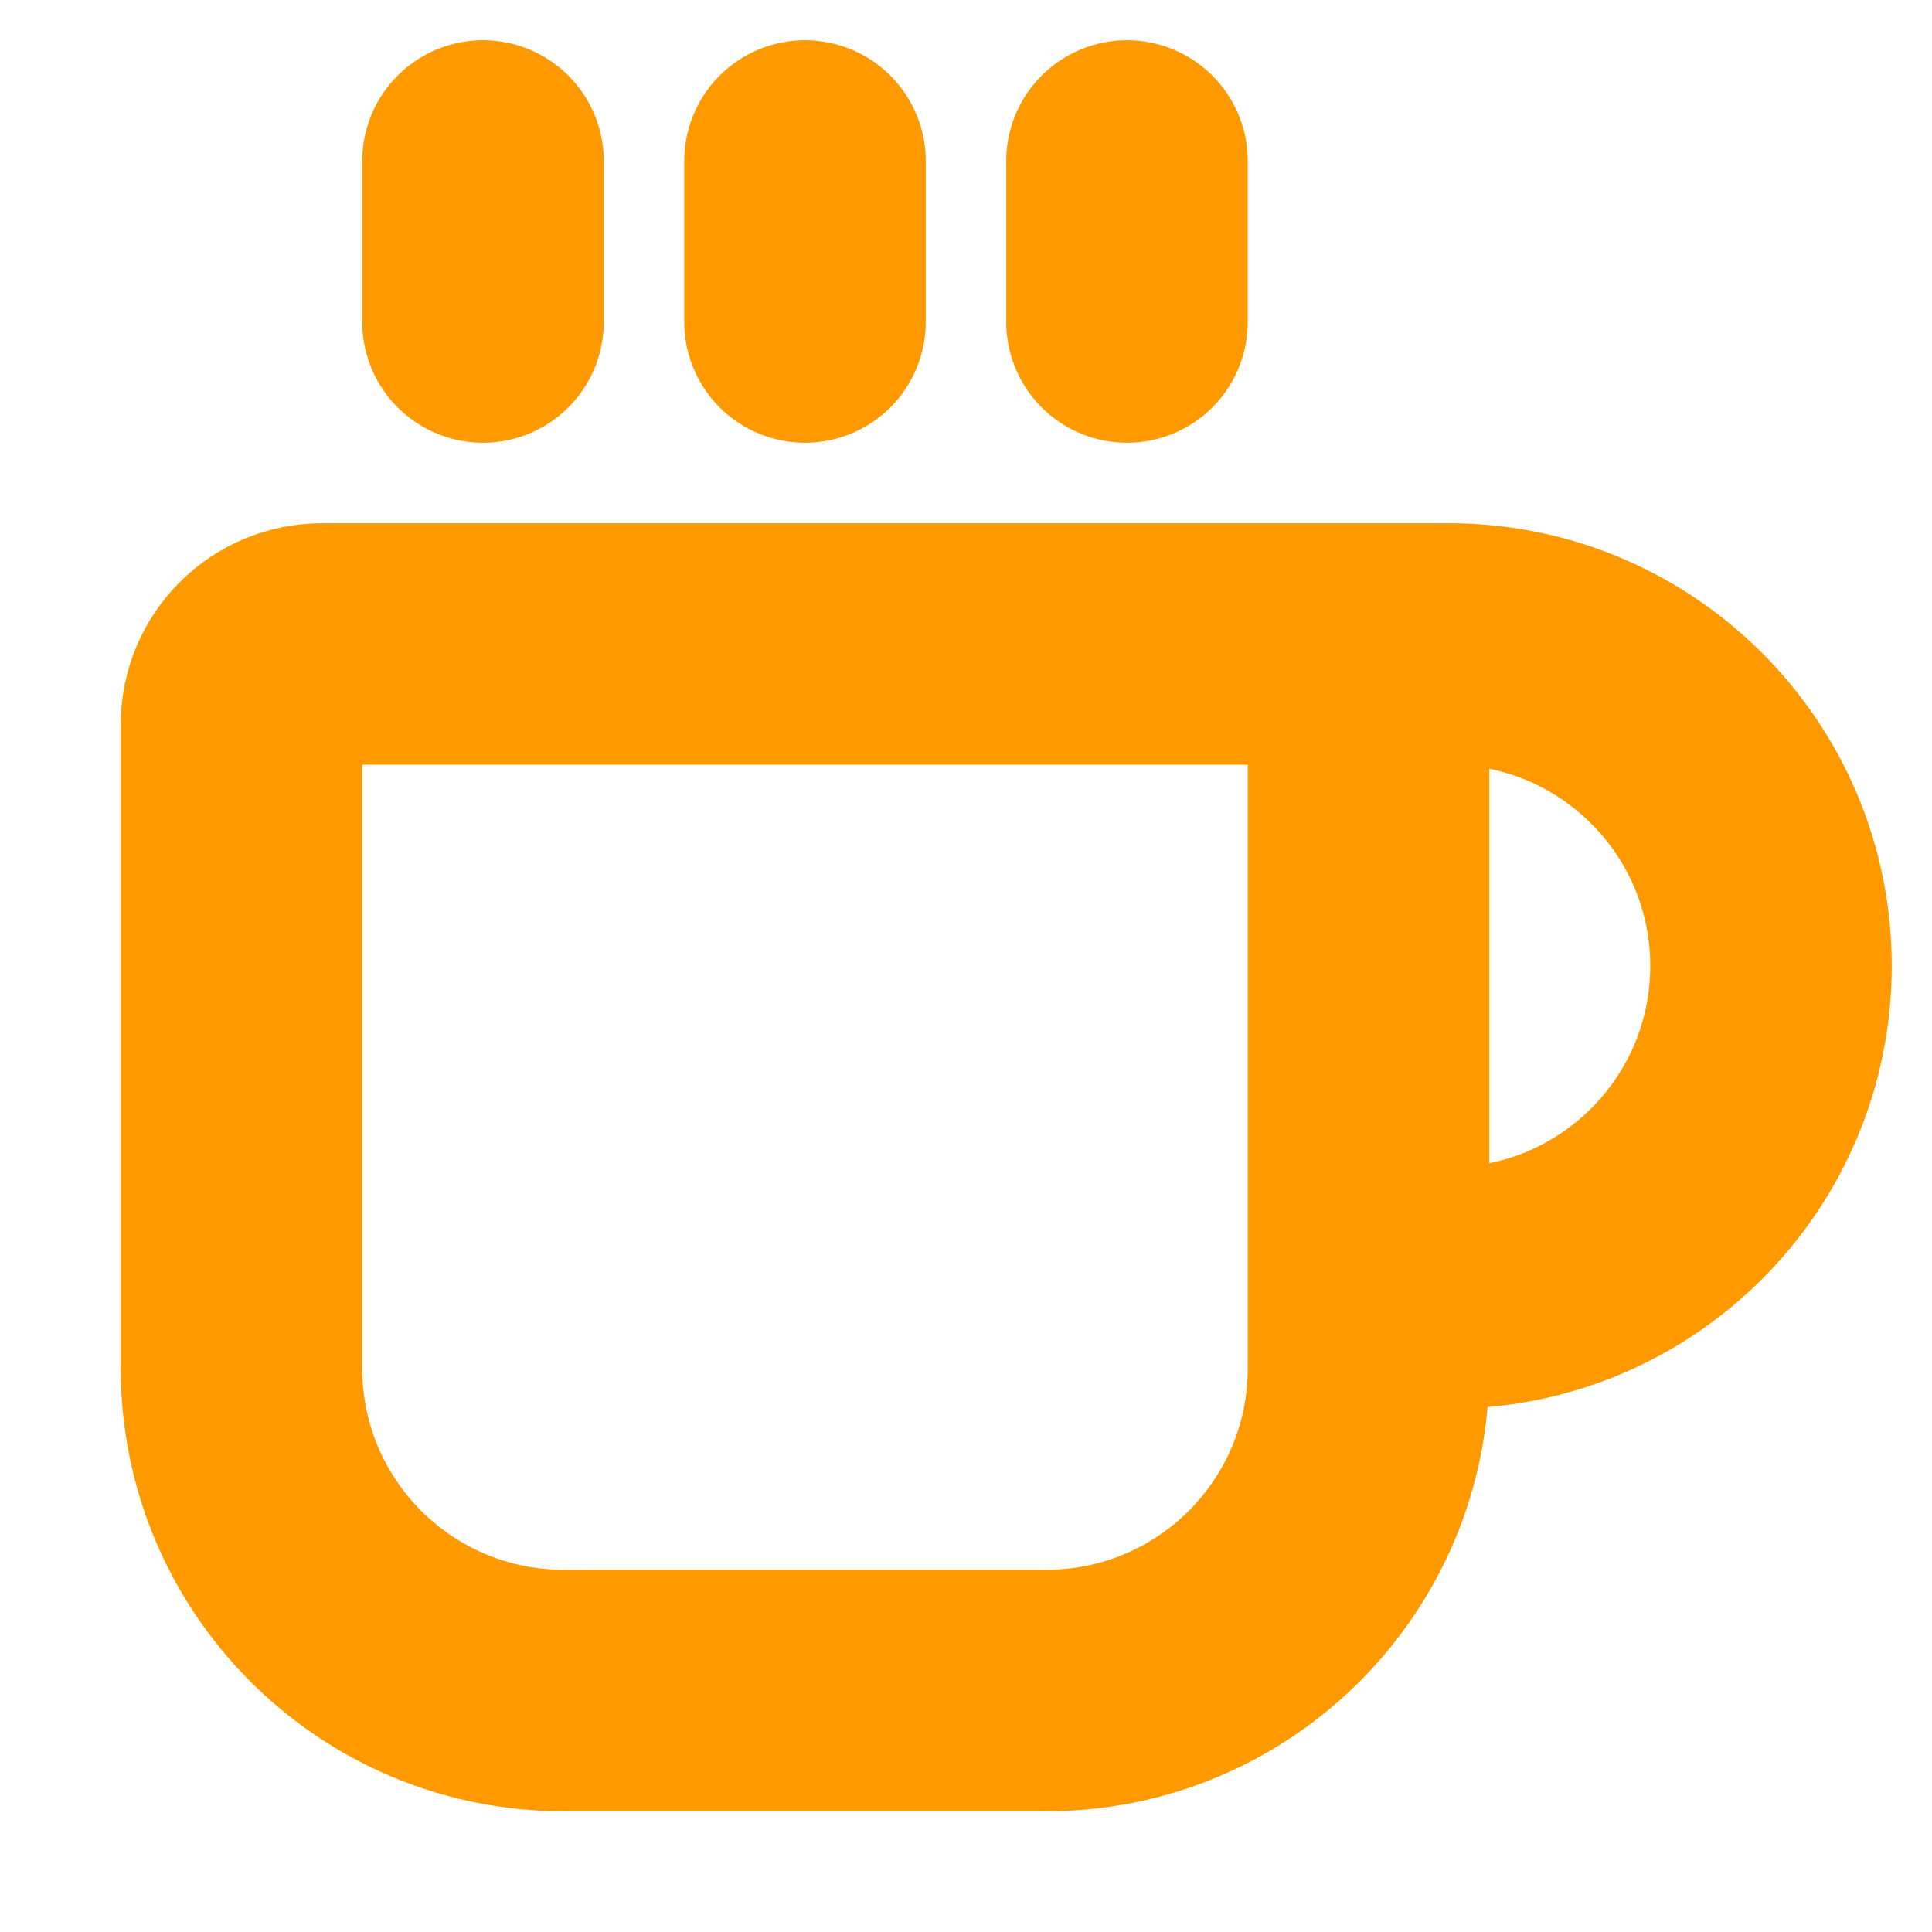
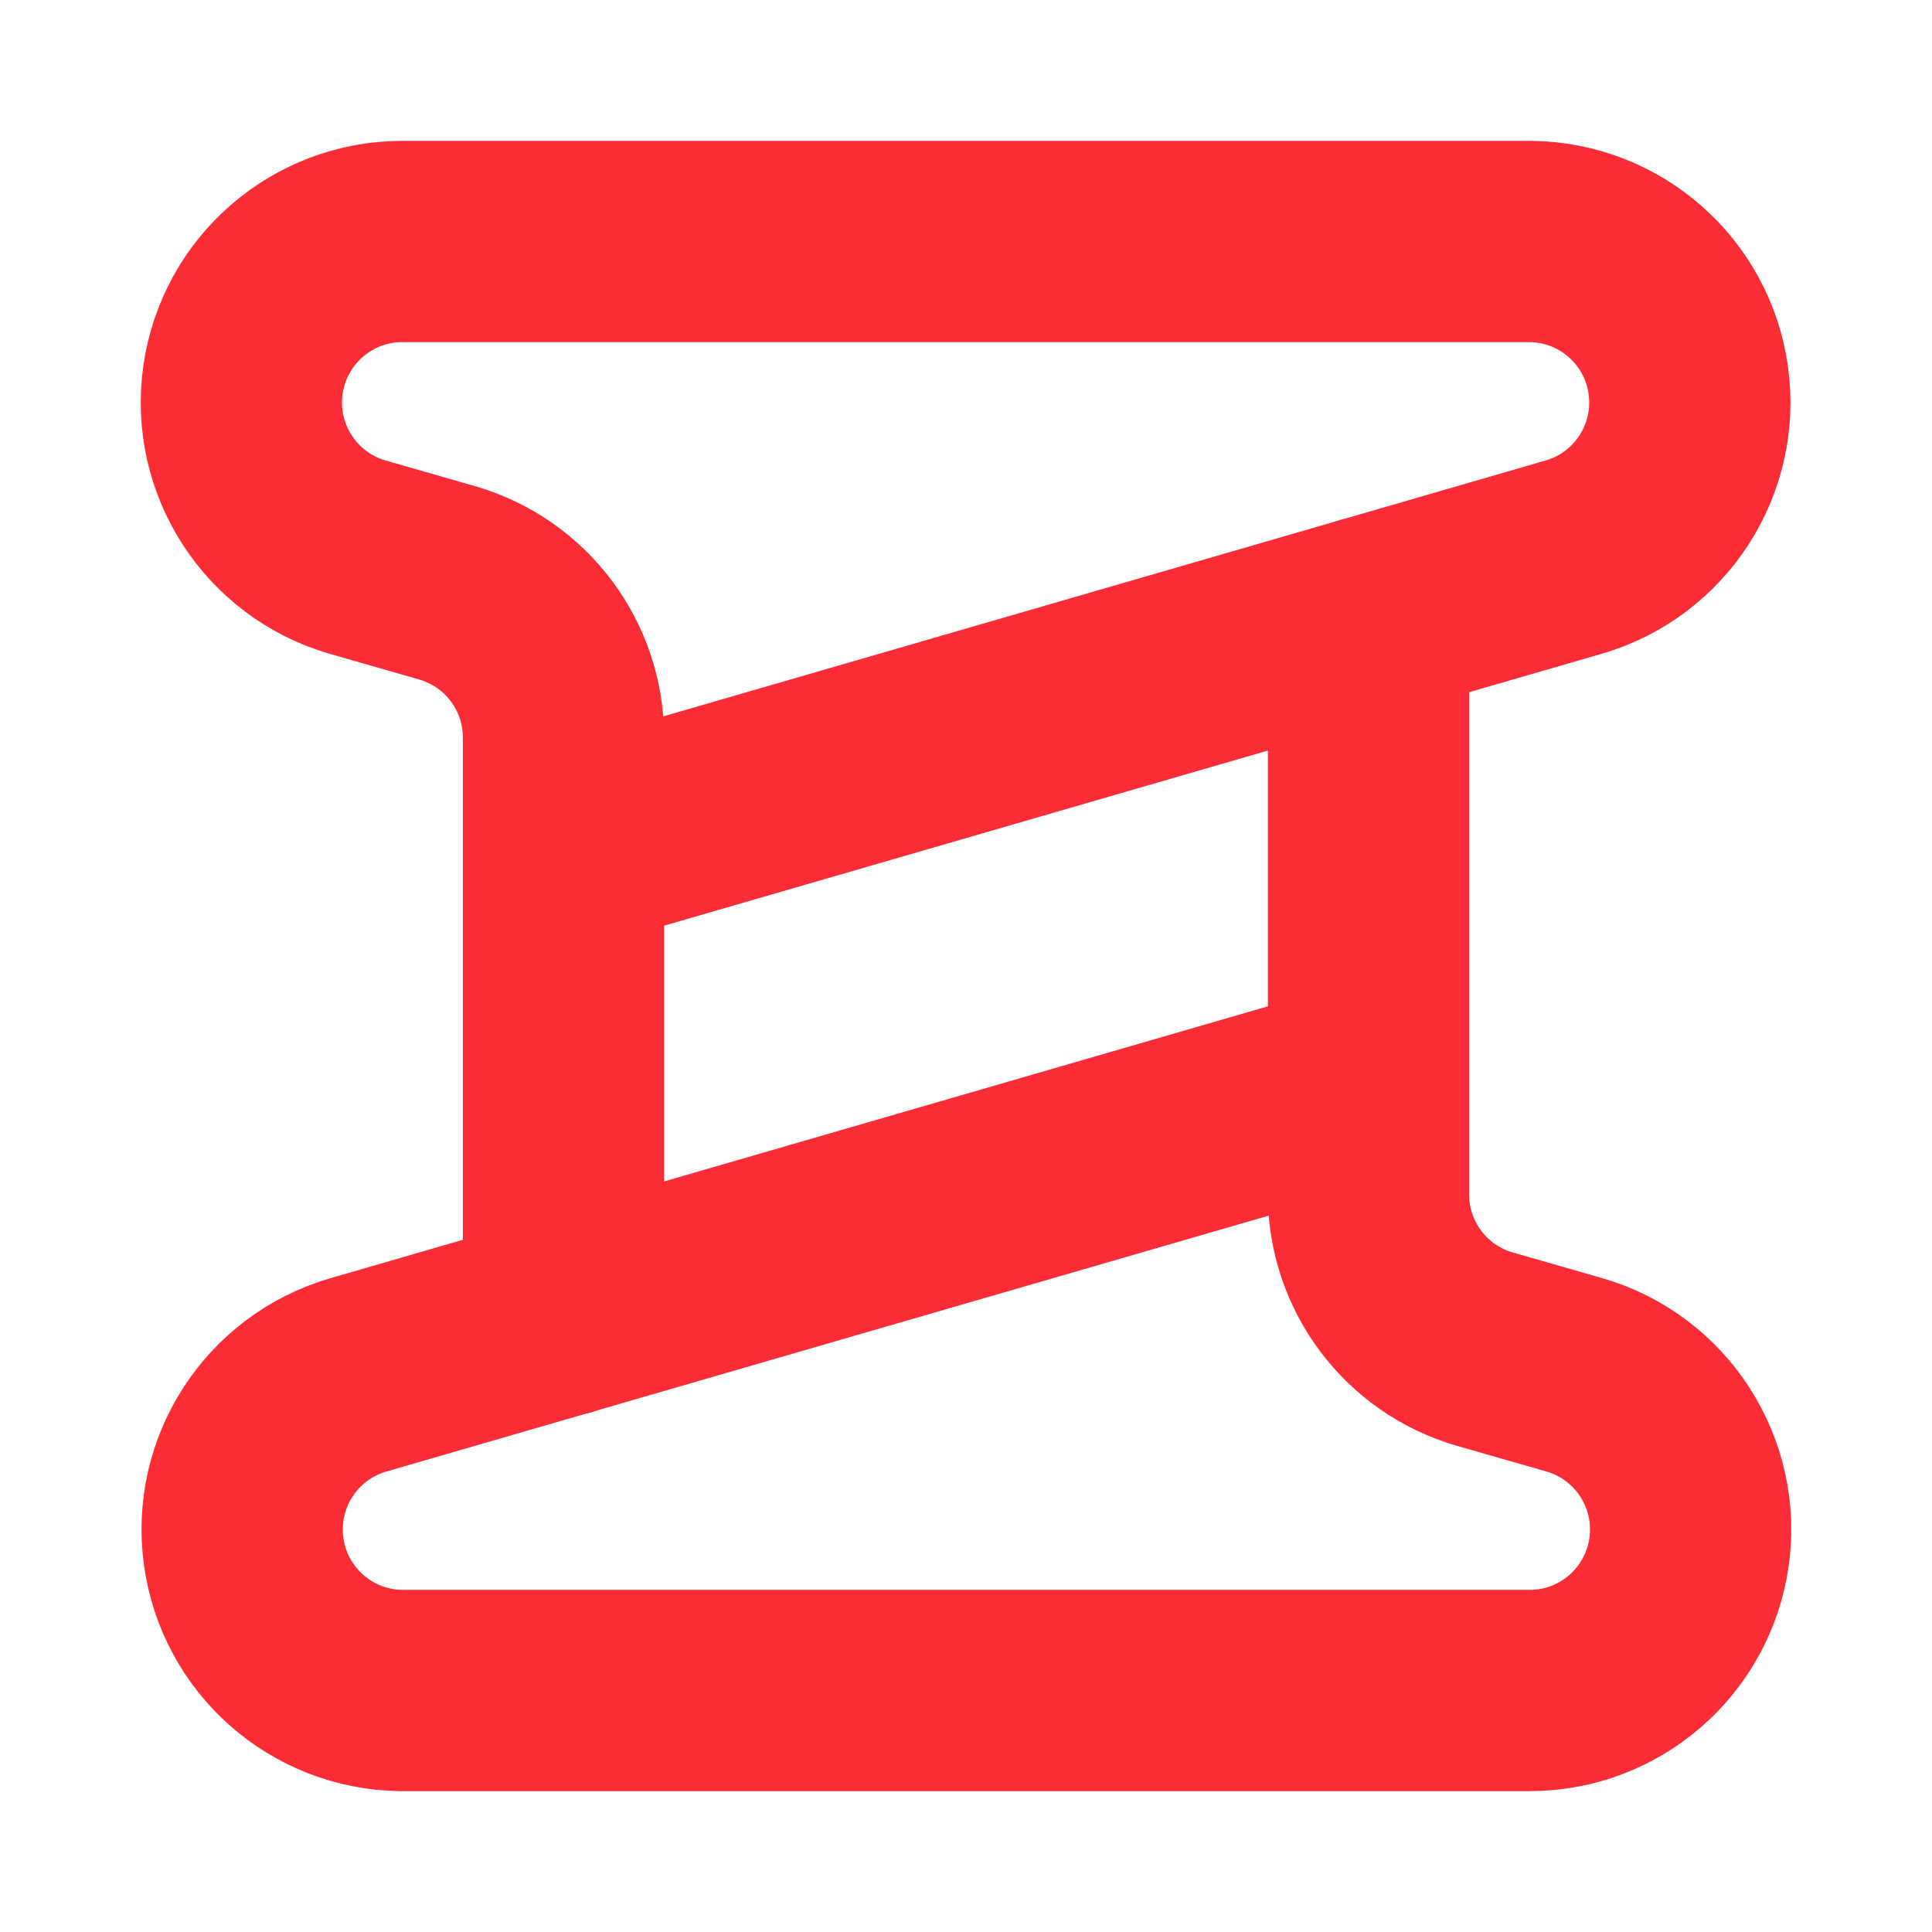
- <svg xmlns="http://www.w3.org/2000/svg" width="32" height="32" viewBox="0 0 24 24" fill="none" stroke="#fe9a00" stroke-width="3" stroke-linecap="round" stroke-linejoin="round" class="lucide lucide-coffee-icon lucide-coffee">
-   <path d="M10 2v2" />
-   <path d="M14 2v2" />
-   <path d="M16 8a1 1 0 0 1 1 1v8a4 4 0 0 1-4 4H7a4 4 0 0 1-4-4V9a1 1 0 0 1 1-1h14a4 4 0 1 1 0 8h-1" />
-   <path d="M6 2v2" />
+ <svg xmlns="http://www.w3.org/2000/svg" width="32" height="32" viewBox="0 0 24 24" fill="none" stroke="#fb2c36" stroke-width="2.5" stroke-linecap="round" stroke-linejoin="round" class="lucide lucide-spool-icon lucide-spool">
+   <path d="M17 13.44 4.442 17.082A2 2 0 0 0 4.982 21H19a2 2 0 0 0 .558-3.921l-1.115-.32A2 2 0 0 1 17 14.837V7.66" />
+   <path d="m7 10.56 12.558-3.642A2 2 0 0 0 19.018 3H5a2 2 0 0 0-.558 3.921l1.115.32A2 2 0 0 1 7 9.163v7.178" />
</svg>
